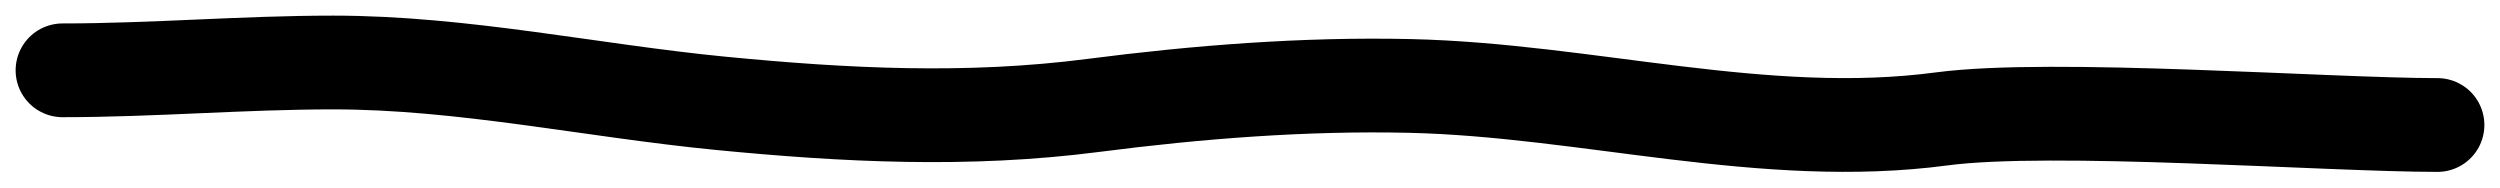
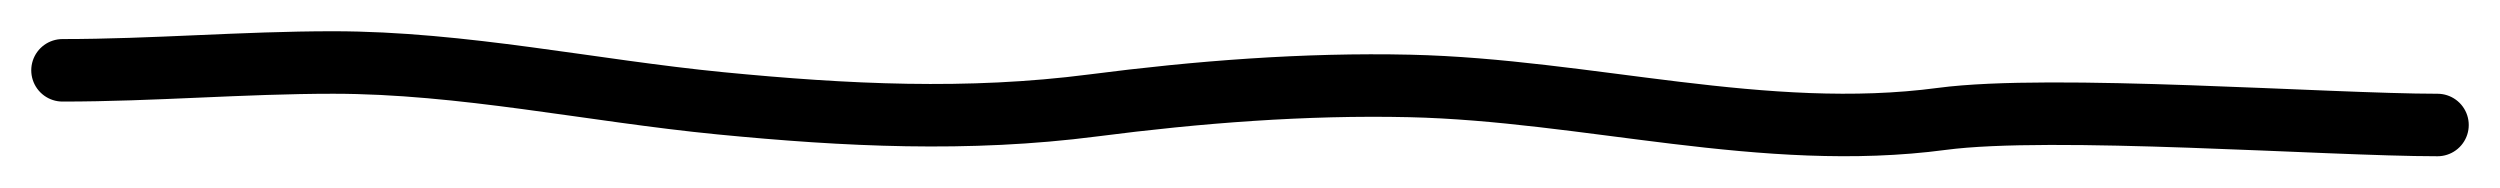
<svg xmlns="http://www.w3.org/2000/svg" viewBox="0 0 40 3" fill="none">
-   <path d="M1 1.125C2.445 1.125 3.889 1 5.331 1C7.405 1 9.46 1.451 11.529 1.653C13.533 1.848 15.486 1.946 17.49 1.687C19.161 1.471 20.878 1.337 22.554 1.375C25.393 1.439 28.227 2.281 31.071 1.902C32.825 1.669 37.24 2 39 2" stroke="currentColor" stroke-width="1.5" stroke-linecap="round" />
+   <path d="M1 1.125C2.445 1.125 3.889 1 5.331 1C7.405 1 9.46 1.451 11.529 1.653C13.533 1.848 15.486 1.946 17.49 1.687C19.161 1.471 20.878 1.337 22.554 1.375C25.393 1.439 28.227 2.281 31.071 1.902C32.825 1.669 37.24 2 39 2" stroke="currentColor" stroke-width="1" stroke-linecap="round" />
</svg>
